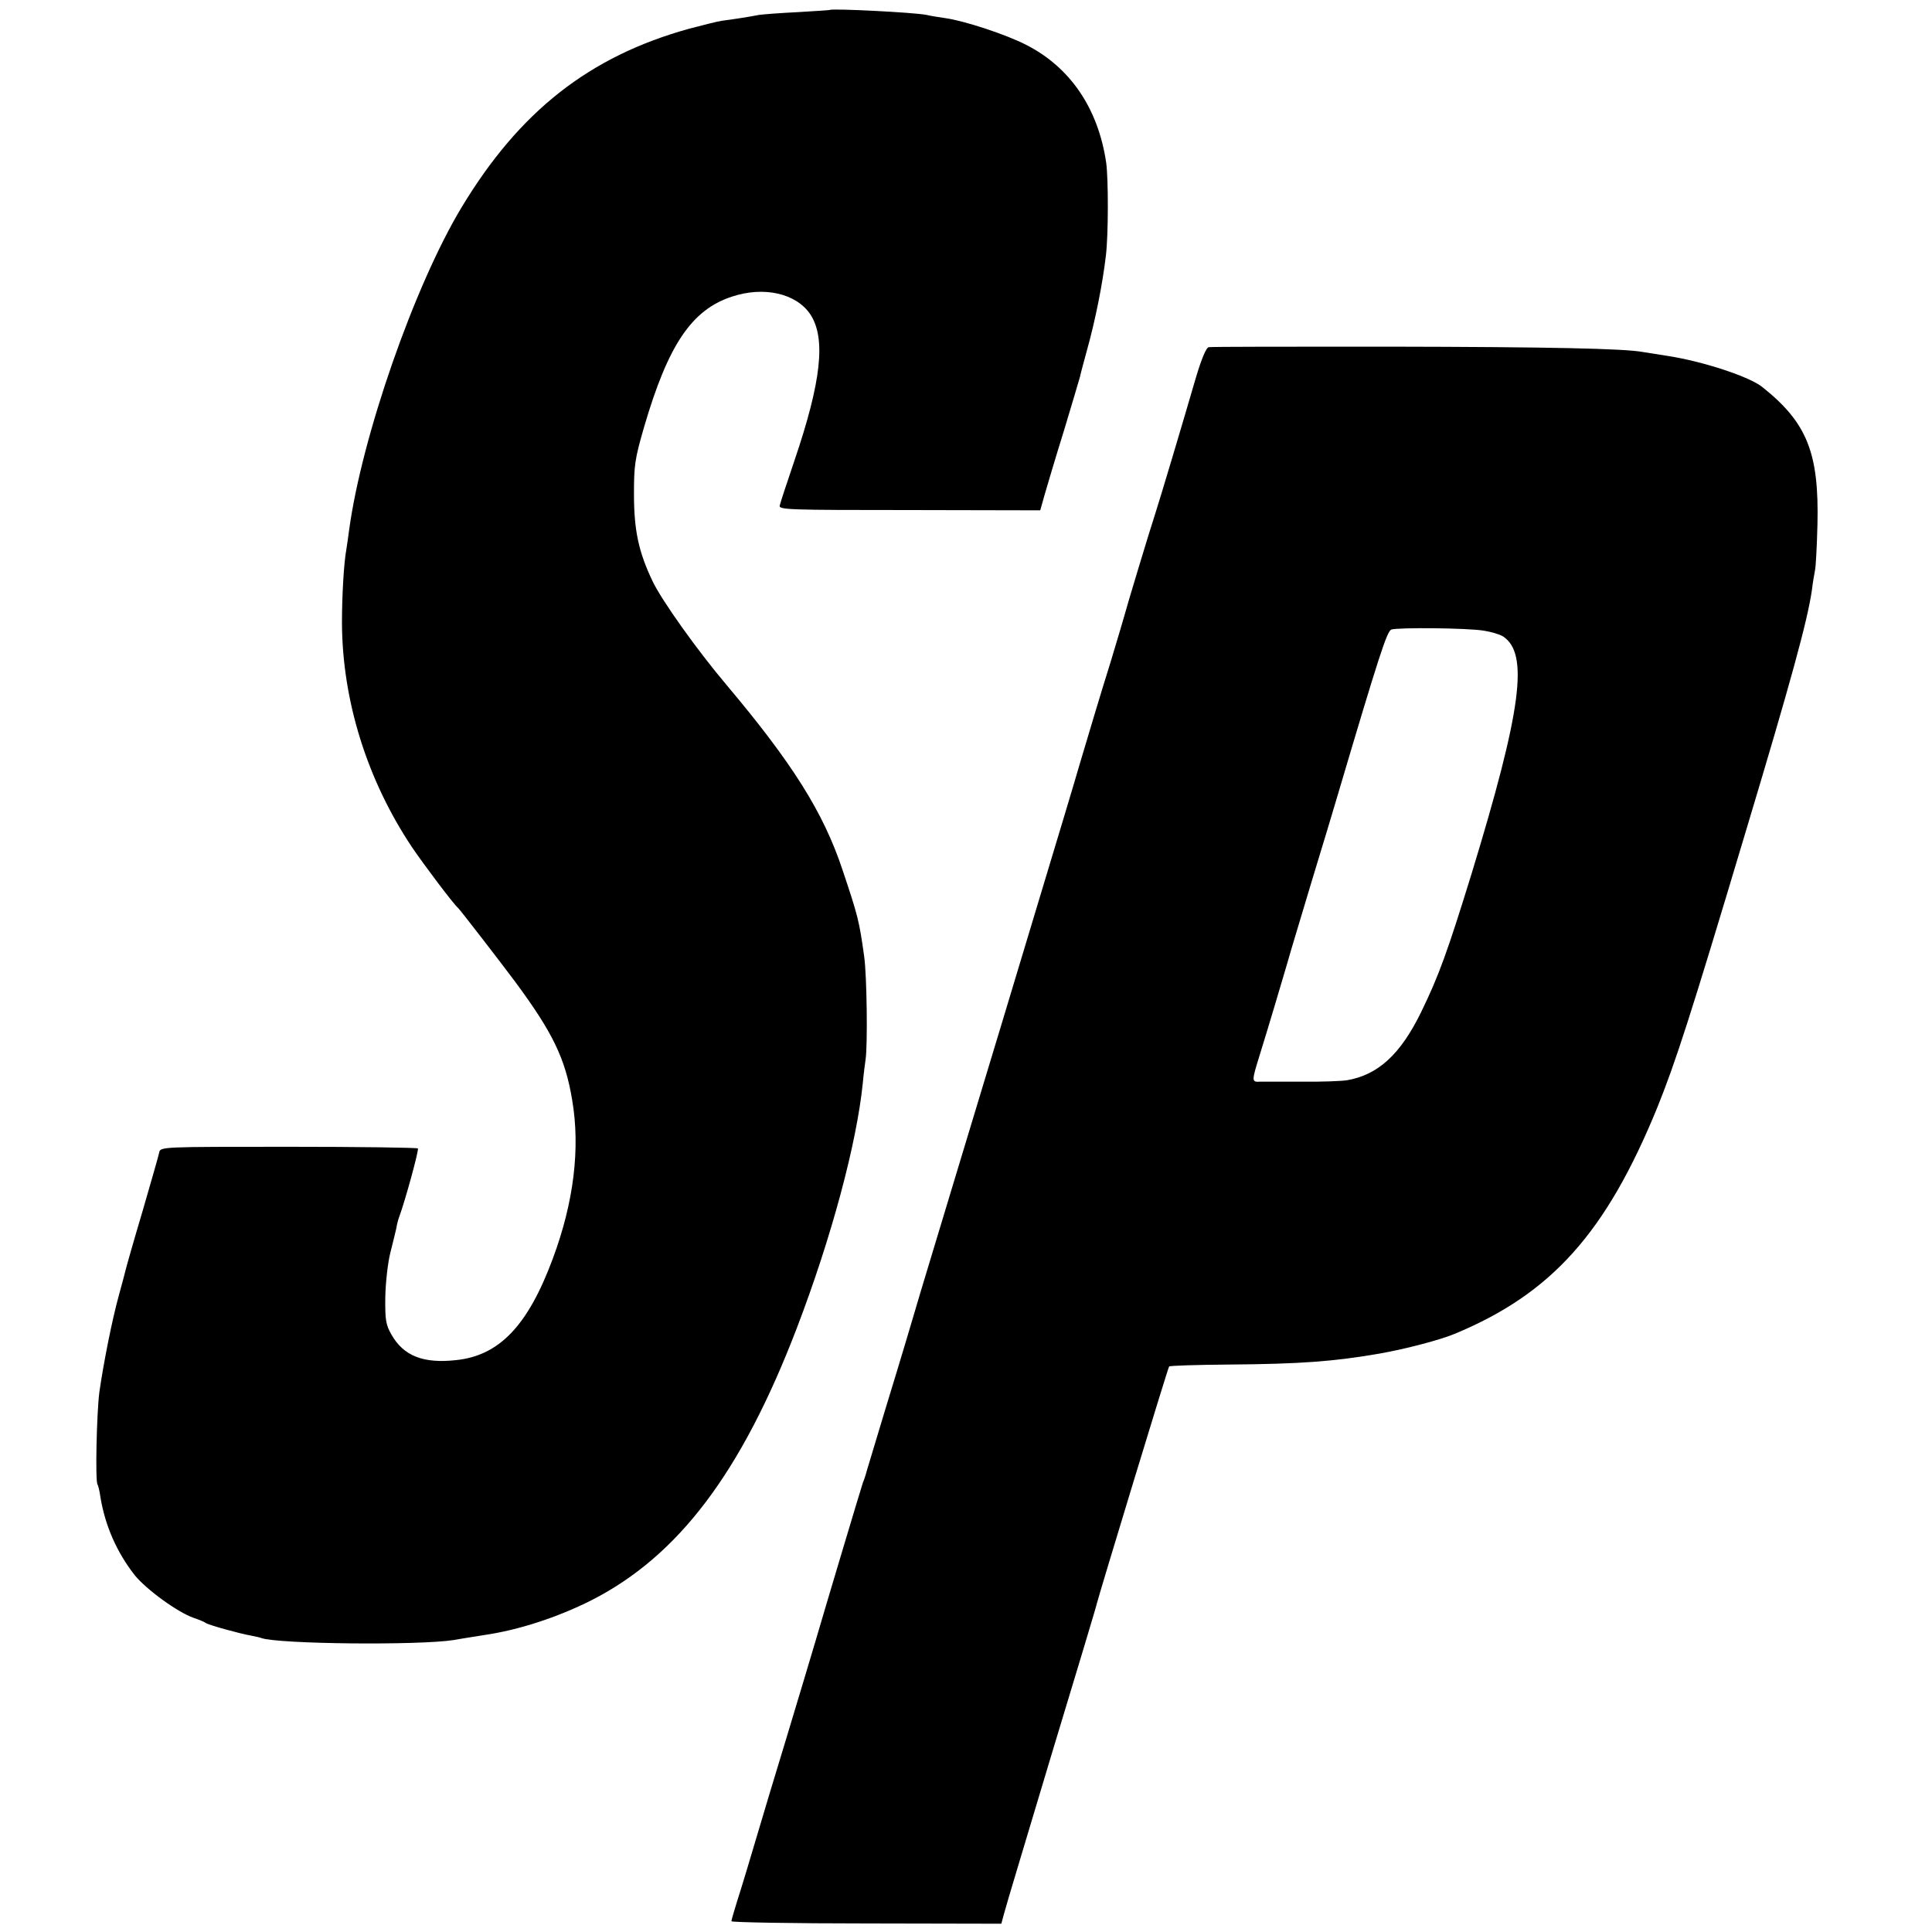
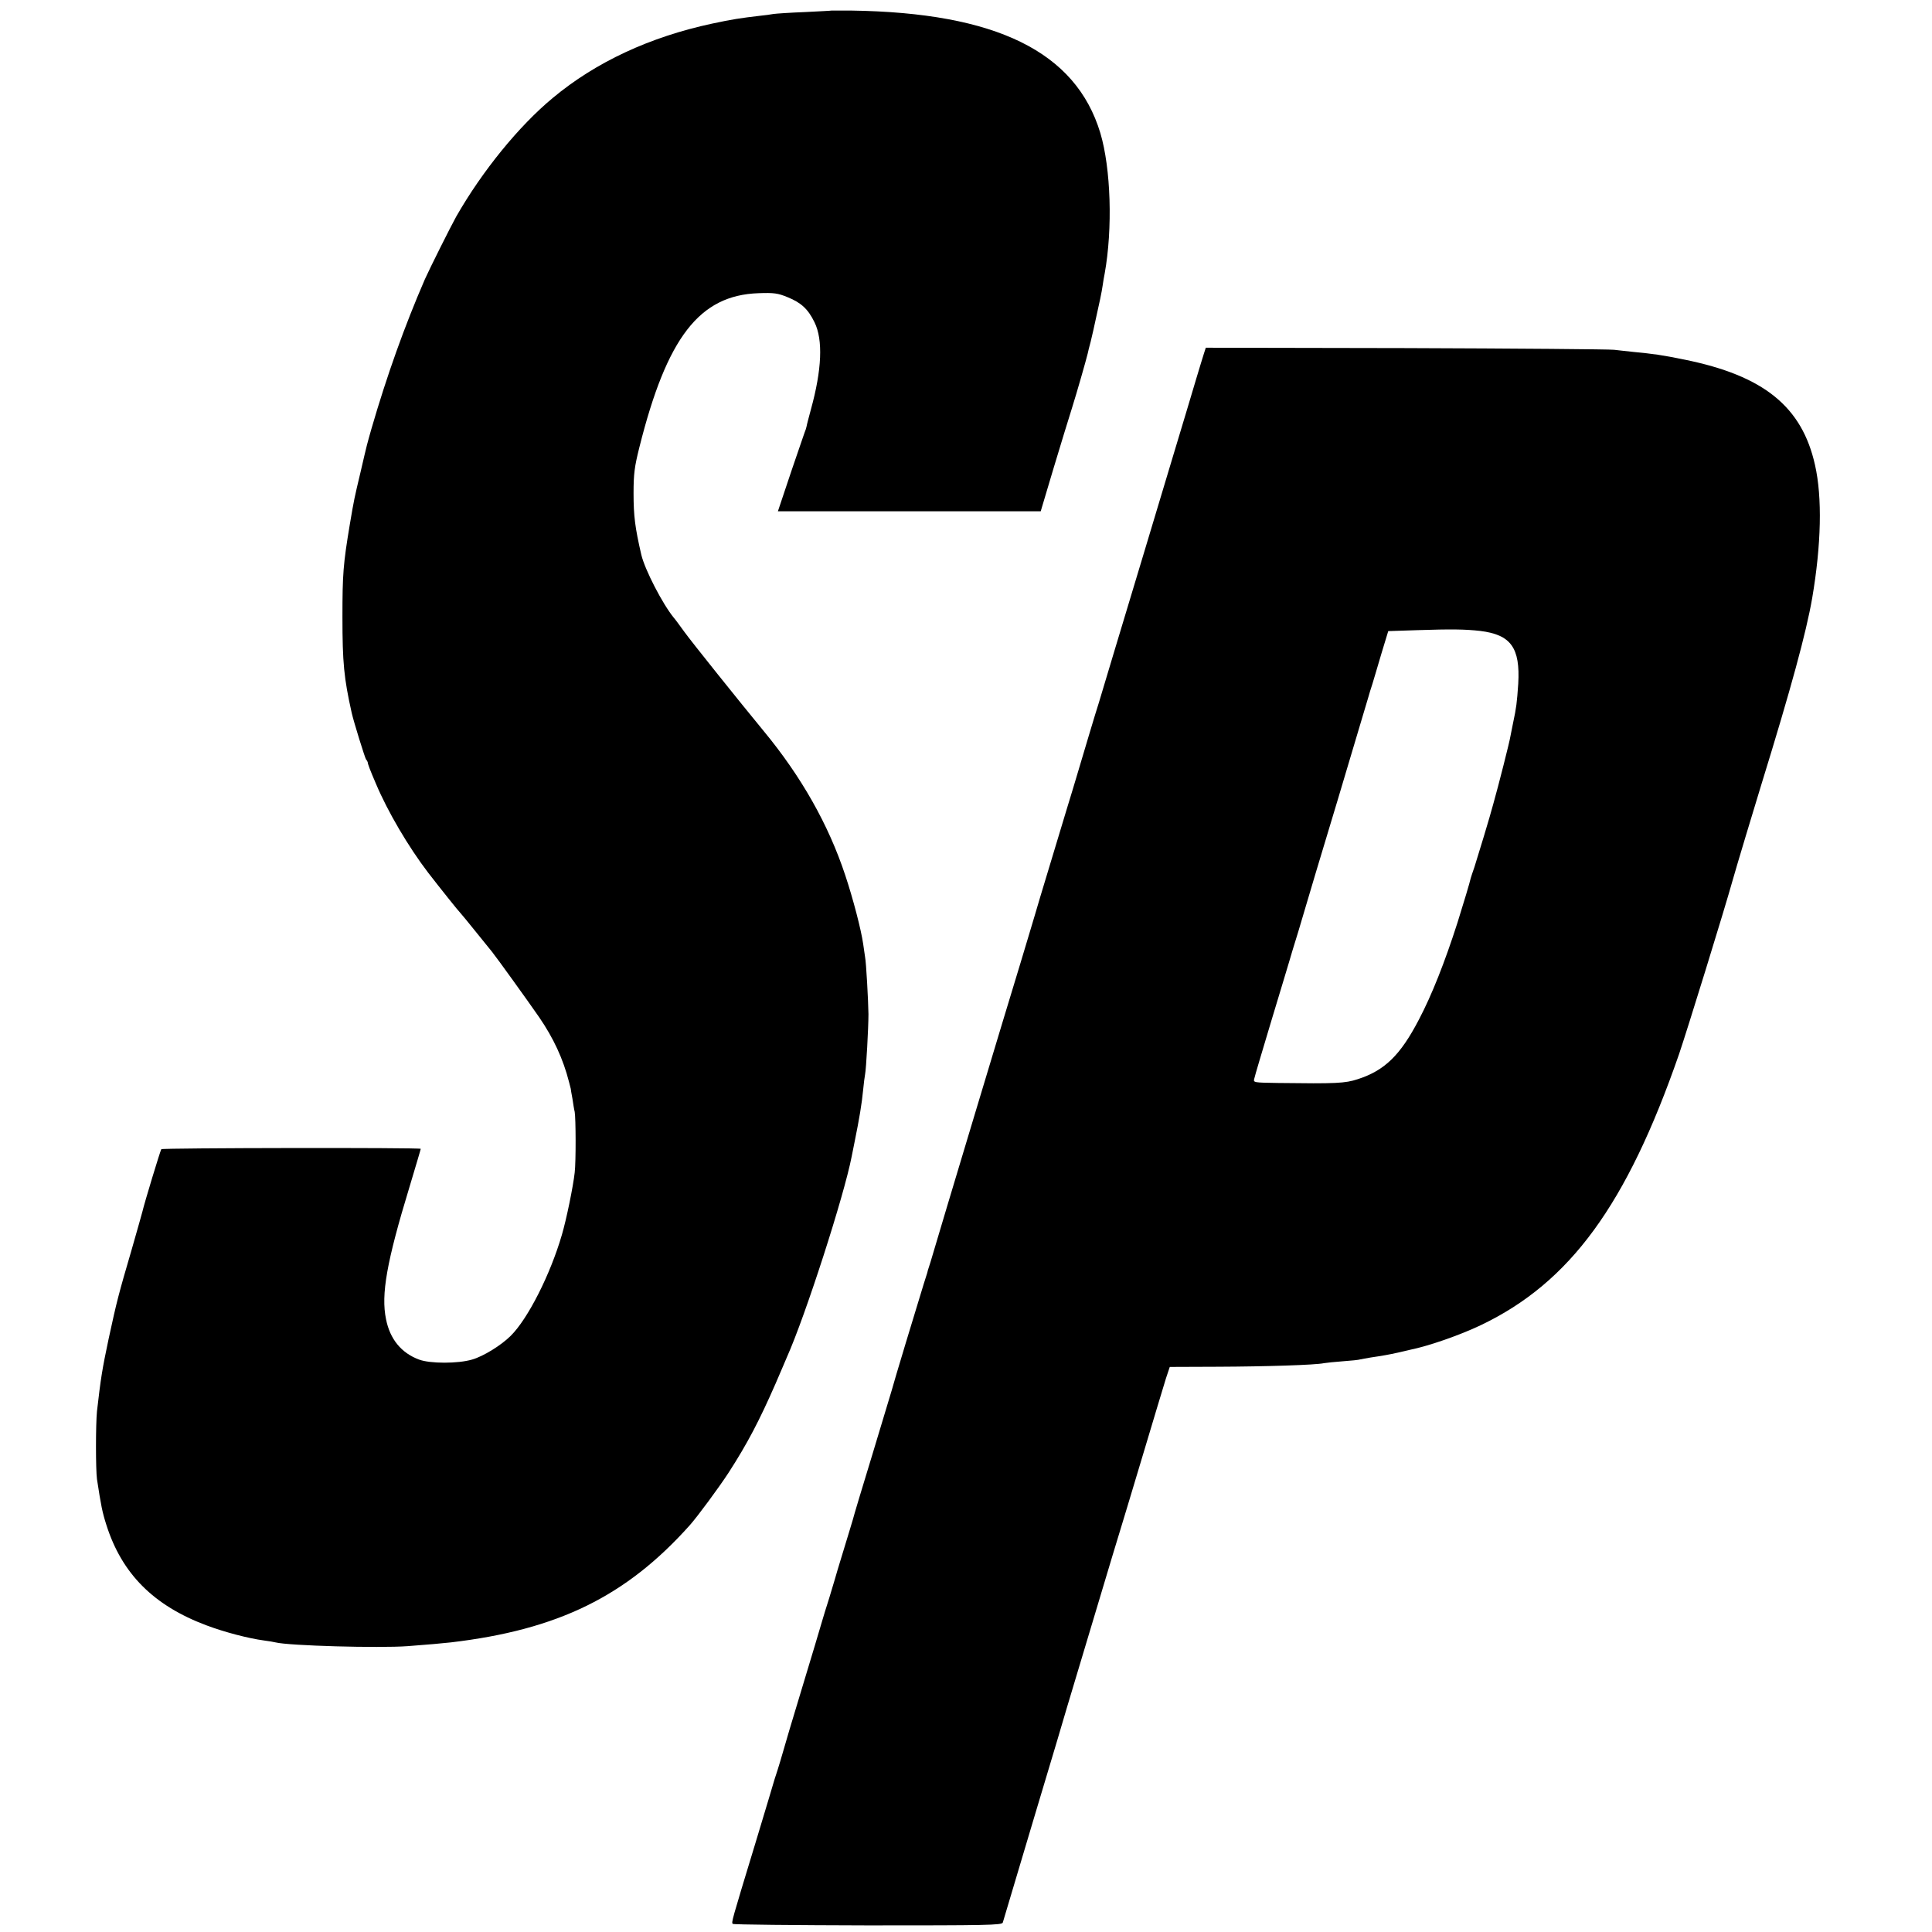
- <svg xmlns="http://www.w3.org/2000/svg" version="1.0" width="700pt" height="700pt" viewBox="0 0 700 700" preserveAspectRatio="xMidYMid meet">
-   <g transform="translate(0,700) scale(0.1,-0.1)" fill="#000000" stroke="none">
-     <path d="M3007 6964 c-1 -1 -54 -4 -117 -8 -63 -3 -126 -8 -140 -10 -35 -7 -100 -17 -133 -21 -16 -2 -70 -16 -120 -29 -361 -100 -615 -299 -825 -648 -171 -284 -361 -830 -407 -1168 -3 -25 -8 -56 -10 -70 -9 -48 -16 -166 -16 -266 1 -282 91 -570 254 -814 45 -66 151 -207 167 -220 6 -5 156 -199 205 -265 137 -185 183 -279 208 -430 30 -175 6 -371 -70 -575 -90 -243 -194 -352 -351 -368 -118 -13 -190 15 -234 93 -20 35 -23 53 -22 135 1 52 9 124 18 160 9 36 19 76 22 90 2 14 7 32 10 40 21 56 73 245 68 249 -3 3 -214 6 -469 6 -456 0 -464 0 -468 -20 -2 -11 -30 -108 -61 -215 -32 -107 -59 -203 -61 -212 -2 -9 -13 -50 -24 -90 -25 -90 -56 -247 -71 -352 -10 -79 -15 -319 -7 -334 3 -4 8 -25 11 -47 17 -103 59 -199 124 -282 42 -52 156 -135 214 -155 18 -6 38 -14 43 -18 11 -8 124 -39 164 -46 14 -3 31 -6 38 -9 64 -22 572 -27 698 -7 44 8 94 15 110 18 124 18 265 64 388 126 316 161 544 464 744 986 126 329 217 670 239 887 3 33 8 71 10 85 8 49 5 306 -5 375 -18 130 -23 148 -79 315 -69 207 -181 385 -421 670 -104 123 -234 305 -267 375 -50 105 -67 183 -67 315 0 104 3 127 37 244 87 297 172 423 317 471 117 39 234 12 285 -64 57 -87 40 -243 -58 -531 -27 -80 -51 -152 -53 -162 -3 -15 33 -16 470 -16 l474 -1 16 57 c9 31 40 136 70 232 29 96 55 184 58 195 2 11 14 54 25 95 31 111 57 242 69 345 9 76 9 276 1 335 -29 198 -131 347 -291 428 -72 37 -221 86 -290 96 -27 4 -59 9 -70 12 -44 9 -342 24 -350 18z" />
-     <path d="M4379 5742 c-9 -2 -26 -43 -46 -110 -50 -172 -131 -443 -147 -492 -18 -54 -107 -349 -112 -370 -2 -8 -24 -82 -49 -165 -43 -138 -67 -219 -115 -380 -22 -76 -35 -119 -278 -925 -111 -366 -226 -748 -257 -850 -31 -102 -58 -192 -60 -200 -8 -27 -42 -143 -110 -365 -36 -121 -68 -224 -69 -230 -2 -5 -5 -17 -9 -25 -6 -17 -137 -455 -172 -575 -13 -44 -60 -201 -105 -350 -45 -148 -88 -290 -95 -315 -38 -129 -69 -231 -86 -284 -10 -33 -19 -63 -19 -67 0 -4 220 -8 489 -8 l489 -1 10 37 c5 21 83 279 171 573 89 294 164 542 165 550 10 39 258 856 262 859 2 3 100 6 217 7 259 2 380 11 547 40 95 17 217 49 270 71 352 146 549 366 735 821 66 164 119 327 315 982 172 572 229 782 245 893 3 27 9 59 11 70 3 12 7 87 9 167 6 258 -37 368 -199 497 -46 38 -214 93 -341 113 -38 6 -81 13 -95 15 -67 12 -331 18 -916 19 -352 0 -647 0 -655 -2z m997 -1027 c26 -4 57 -13 70 -21 94 -62 67 -266 -114 -859 -87 -282 -119 -371 -183 -502 -75 -154 -157 -228 -269 -247 -19 -3 -91 -6 -160 -5 -69 0 -137 0 -152 0 -34 -2 -34 -1 -4 96 36 116 72 238 100 333 13 47 55 184 91 305 37 121 77 254 89 295 154 520 181 602 197 609 23 8 274 6 335 -4z" />
+ <svg xmlns="http://www.w3.org/2000/svg" version="1.0" width="1024pt" height="1024pt" viewBox="0 0 1024 1024" preserveAspectRatio="xMidYMid meet">
+   <g transform="translate(0,1024) scale(0.1,-0.1)" fill="#000000" stroke="none">
+     <path d="M4407 10184 c-1 -1 -65 -4 -142 -8 -77 -3 -151 -8 -165 -10 -14 -3 -47 -7 -75 -10 -102 -12 -142 -18 -250 -41 -331 -71 -617 -204 -845 -394 -180 -149 -375 -389 -512 -629 -28 -50 -141 -276 -166 -332 -108 -249 -201 -509 -284 -795 -23 -82 -20 -67 -57 -227 -33 -139 -34 -142 -57 -278 -35 -210 -39 -263 -39 -490 0 -243 8 -324 49 -508 11 -49 70 -238 76 -247 5 -5 8 -12 9 -15 0 -9 13 -43 44 -115 62 -147 172 -334 276 -470 61 -79 164 -208 172 -215 3 -3 38 -45 78 -95 40 -49 80 -99 89 -110 25 -31 192 -263 250 -347 76 -111 127 -221 158 -343 4 -16 8 -32 9 -35 0 -3 4 -27 9 -53 4 -27 9 -59 12 -70 6 -32 7 -263 0 -322 -8 -73 -44 -249 -68 -330 -61 -210 -180 -445 -271 -535 -50 -50 -145 -109 -205 -126 -74 -22 -223 -22 -281 0 -94 35 -154 108 -175 214 -27 131 3 303 125 703 32 107 59 197 59 200 0 7 -1368 5 -1375 -2 -5 -6 -90 -286 -100 -330 -2 -8 -28 -101 -58 -205 -69 -236 -77 -266 -121 -469 -35 -165 -42 -211 -62 -385 -7 -69 -7 -309 0 -360 22 -143 28 -174 50 -243 82 -258 250 -427 531 -532 96 -36 222 -69 305 -80 25 -3 52 -8 60 -10 71 -18 549 -31 700 -20 109 8 183 15 230 20 568 67 929 244 1266 621 41 46 156 202 206 279 100 155 163 276 248 470 28 66 56 129 60 140 99 221 304 858 344 1065 3 14 10 50 16 80 24 118 38 200 45 275 3 33 8 69 10 80 6 28 18 249 18 320 -1 71 -12 275 -18 303 -2 11 -6 42 -10 69 -11 76 -53 238 -95 364 -89 269 -233 523 -432 764 -131 159 -384 475 -420 525 -26 36 -51 70 -56 75 -60 73 -154 255 -173 335 -33 143 -41 205 -41 325 0 104 5 141 31 245 146 582 318 805 631 816 82 3 103 0 154 -21 72 -29 109 -63 143 -133 46 -93 39 -252 -19 -462 -11 -41 -22 -82 -23 -90 -2 -8 -4 -15 -4 -15 -1 0 -34 -98 -75 -217 l-73 -218 696 0 697 0 68 228 c38 125 81 268 97 317 28 89 75 254 84 291 2 10 9 39 16 64 6 25 12 52 14 60 36 161 44 201 49 235 3 22 8 51 11 65 43 239 33 557 -23 745 -130 431 -552 638 -1320 649 -57 0 -104 0 -105 0z" />
+     <path d="M6381 8366 c-6 -17 -23 -76 -40 -131 -16 -55 -73 -244 -126 -420 -101 -336 -199 -663 -310 -1030 -36 -121 -73 -242 -81 -270 -15 -45 -85 -281 -119 -395 -7 -25 -30 -99 -50 -165 -39 -128 -117 -389 -141 -467 -8 -27 -21 -70 -29 -98 -8 -27 -21 -71 -29 -97 -8 -27 -30 -100 -49 -163 -57 -185 -437 -1448 -459 -1525 -11 -38 -23 -77 -26 -85 -3 -8 -6 -19 -7 -25 -2 -5 -10 -32 -19 -60 -26 -83 -167 -549 -170 -565 -2 -8 -48 -159 -101 -335 -54 -176 -101 -333 -105 -350 -5 -16 -27 -91 -50 -165 -23 -74 -43 -142 -45 -150 -2 -8 -16 -53 -30 -100 -15 -47 -33 -105 -40 -130 -7 -25 -54 -182 -105 -350 -51 -168 -93 -309 -94 -315 -3 -12 -36 -123 -44 -145 -3 -8 -6 -19 -8 -25 -1 -5 -46 -154 -99 -330 -129 -424 -129 -424 -121 -432 4 -4 326 -7 716 -8 627 0 711 1 715 15 2 8 79 265 170 570 92 305 168 562 170 570 2 8 13 44 24 80 11 36 71 238 135 450 63 212 120 399 125 415 5 17 58 190 116 385 58 195 115 382 125 415 l20 60 257 1 c249 1 514 9 561 19 12 2 57 7 100 10 42 3 84 7 92 10 8 2 33 6 55 10 61 9 96 15 145 26 25 6 52 12 60 14 104 21 269 79 380 132 472 226 772 637 1049 1435 41 120 240 763 286 928 12 44 122 410 150 500 159 515 238 806 270 990 48 282 54 533 15 705 -69 310 -272 474 -692 559 -123 25 -160 30 -273 41 -33 3 -78 9 -100 11 -22 3 -518 7 -1102 9 l-1062 2 -10 -31z m1464 -1470 c163 -20 213 -89 202 -280 -7 -102 -10 -126 -27 -206 -5 -25 -12 -58 -15 -75 -3 -23 -63 -260 -90 -355 -16 -62 -87 -295 -100 -335 -10 -27 -18 -54 -20 -60 -4 -20 -38 -133 -70 -235 -67 -209 -136 -384 -205 -515 -98 -188 -181 -269 -324 -315 -67 -22 -114 -24 -422 -20 -130 2 -132 2 -126 23 2 12 43 148 89 302 47 154 89 296 95 315 5 19 28 94 50 165 21 72 41 137 43 145 2 8 76 256 165 550 88 294 162 542 164 550 2 8 11 38 20 65 8 28 31 102 49 165 l35 115 153 5 c182 6 253 5 334 -4z" />
  </g>
</svg>
